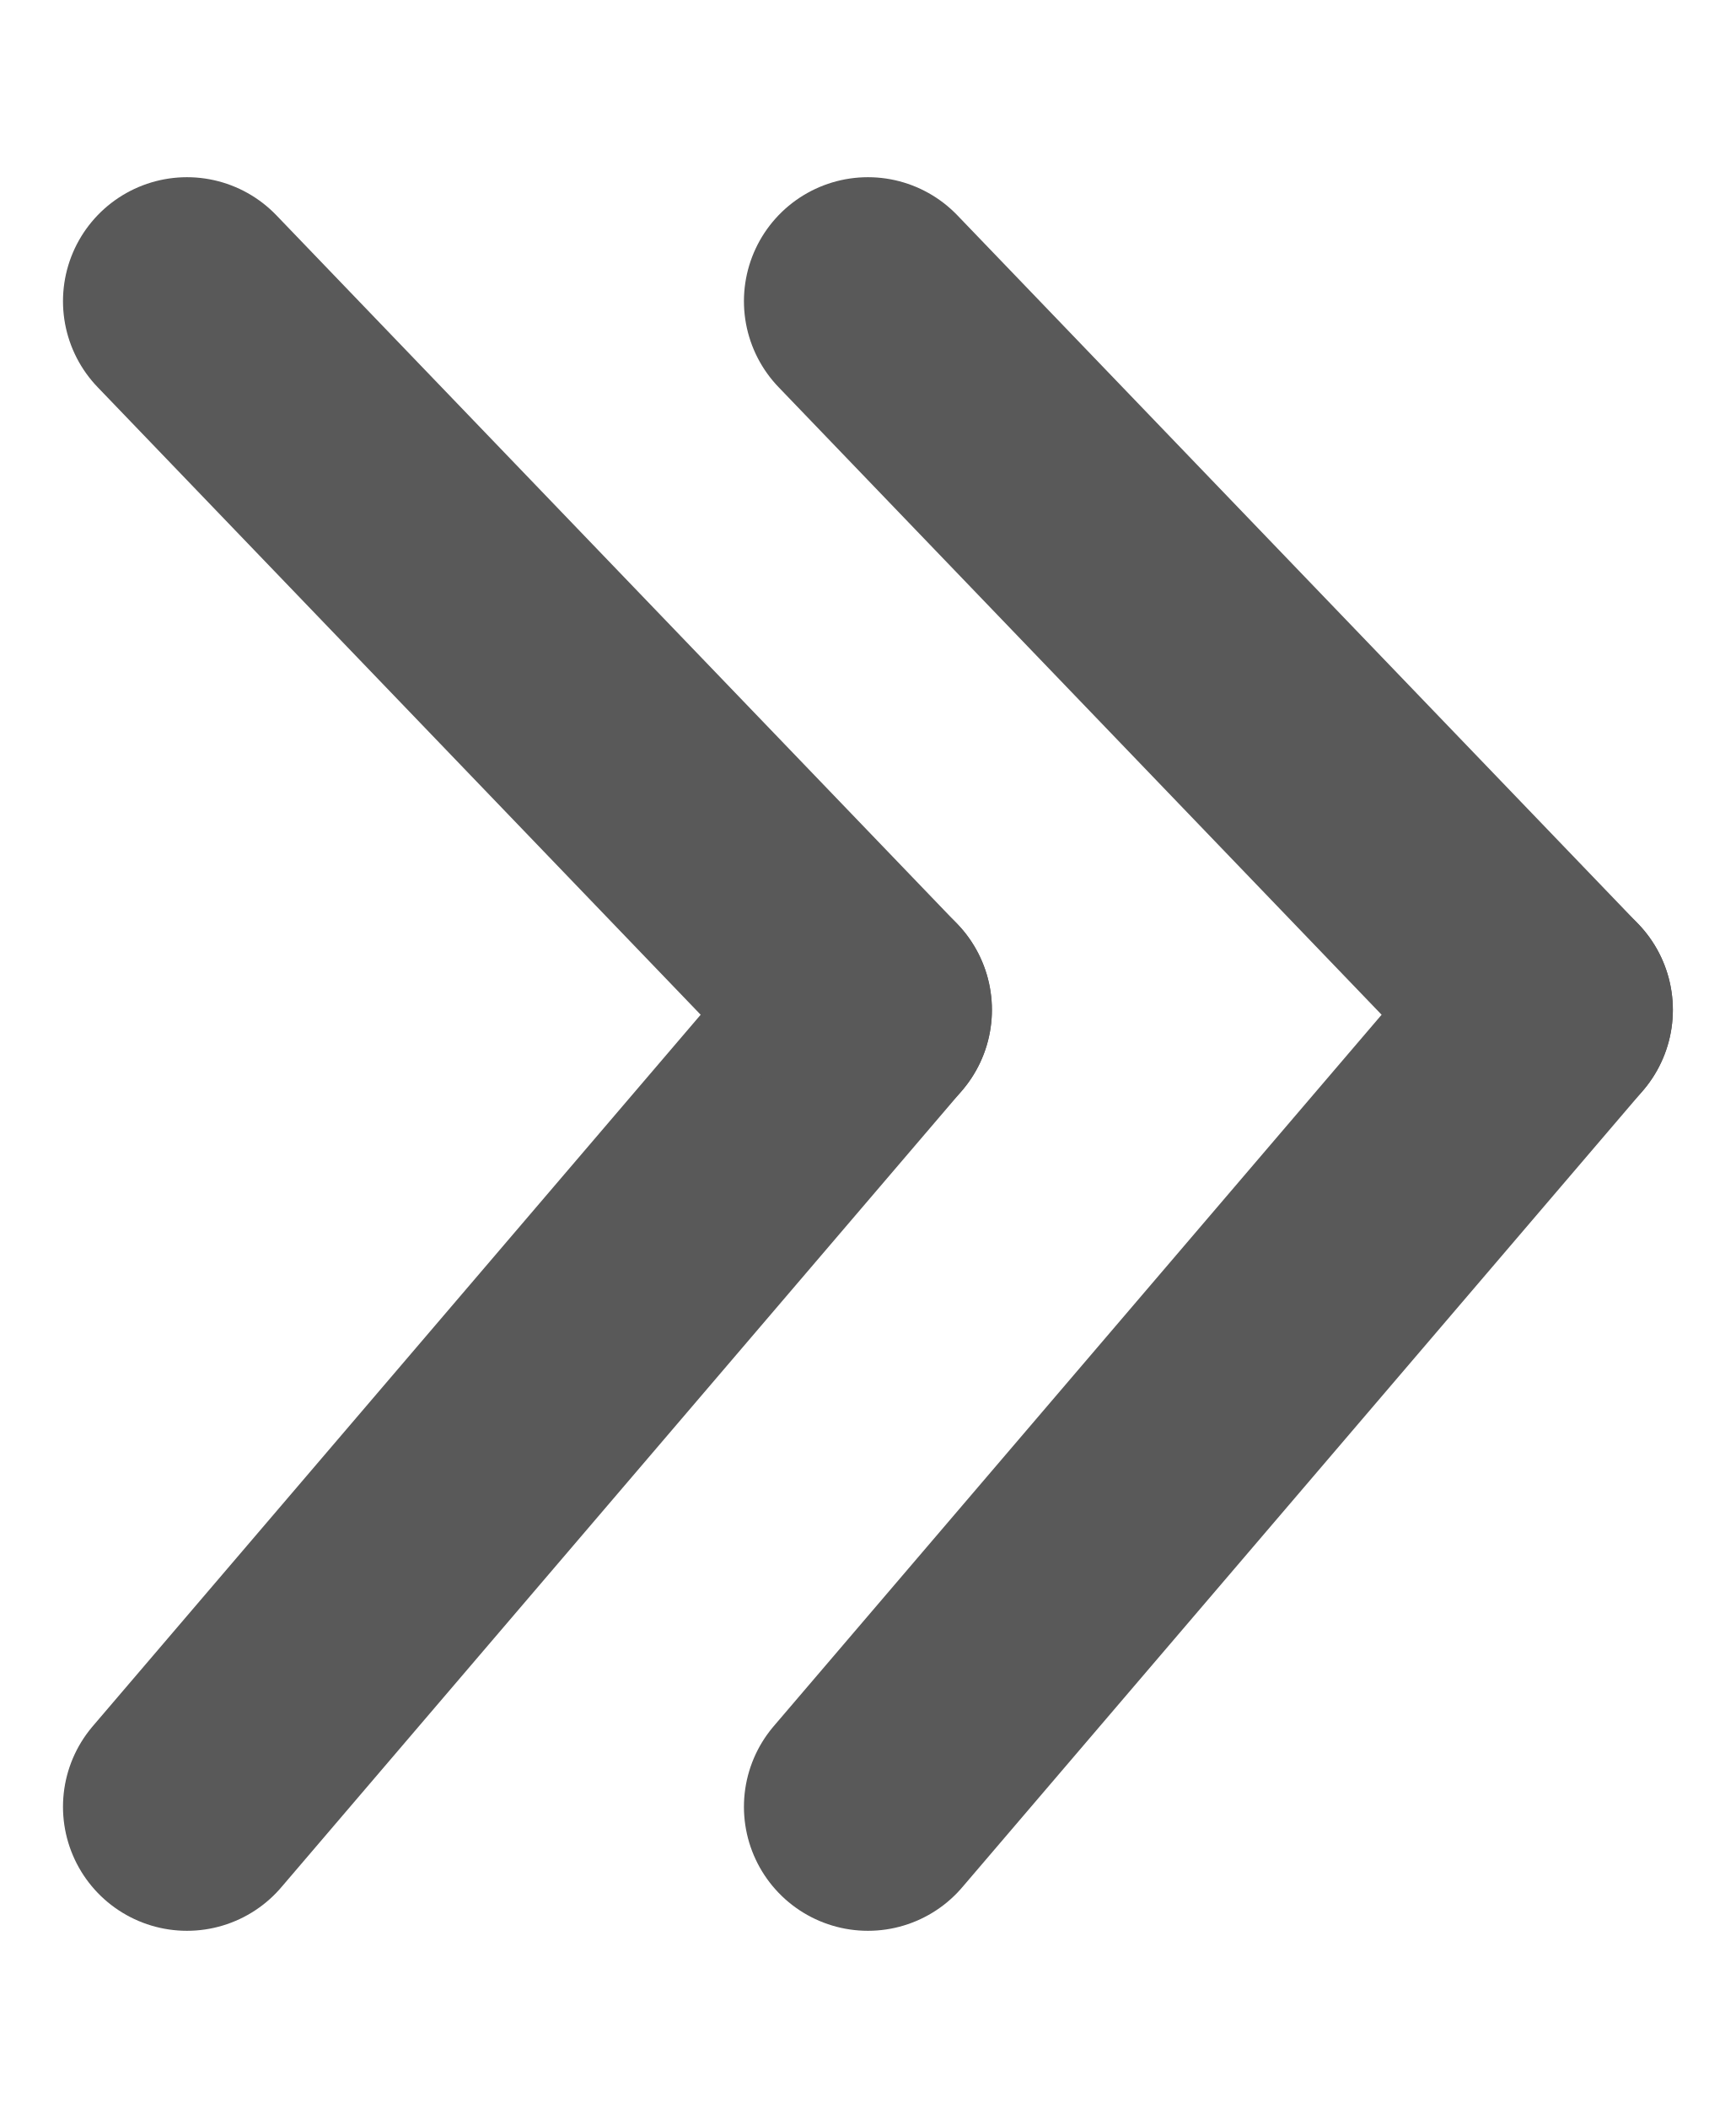
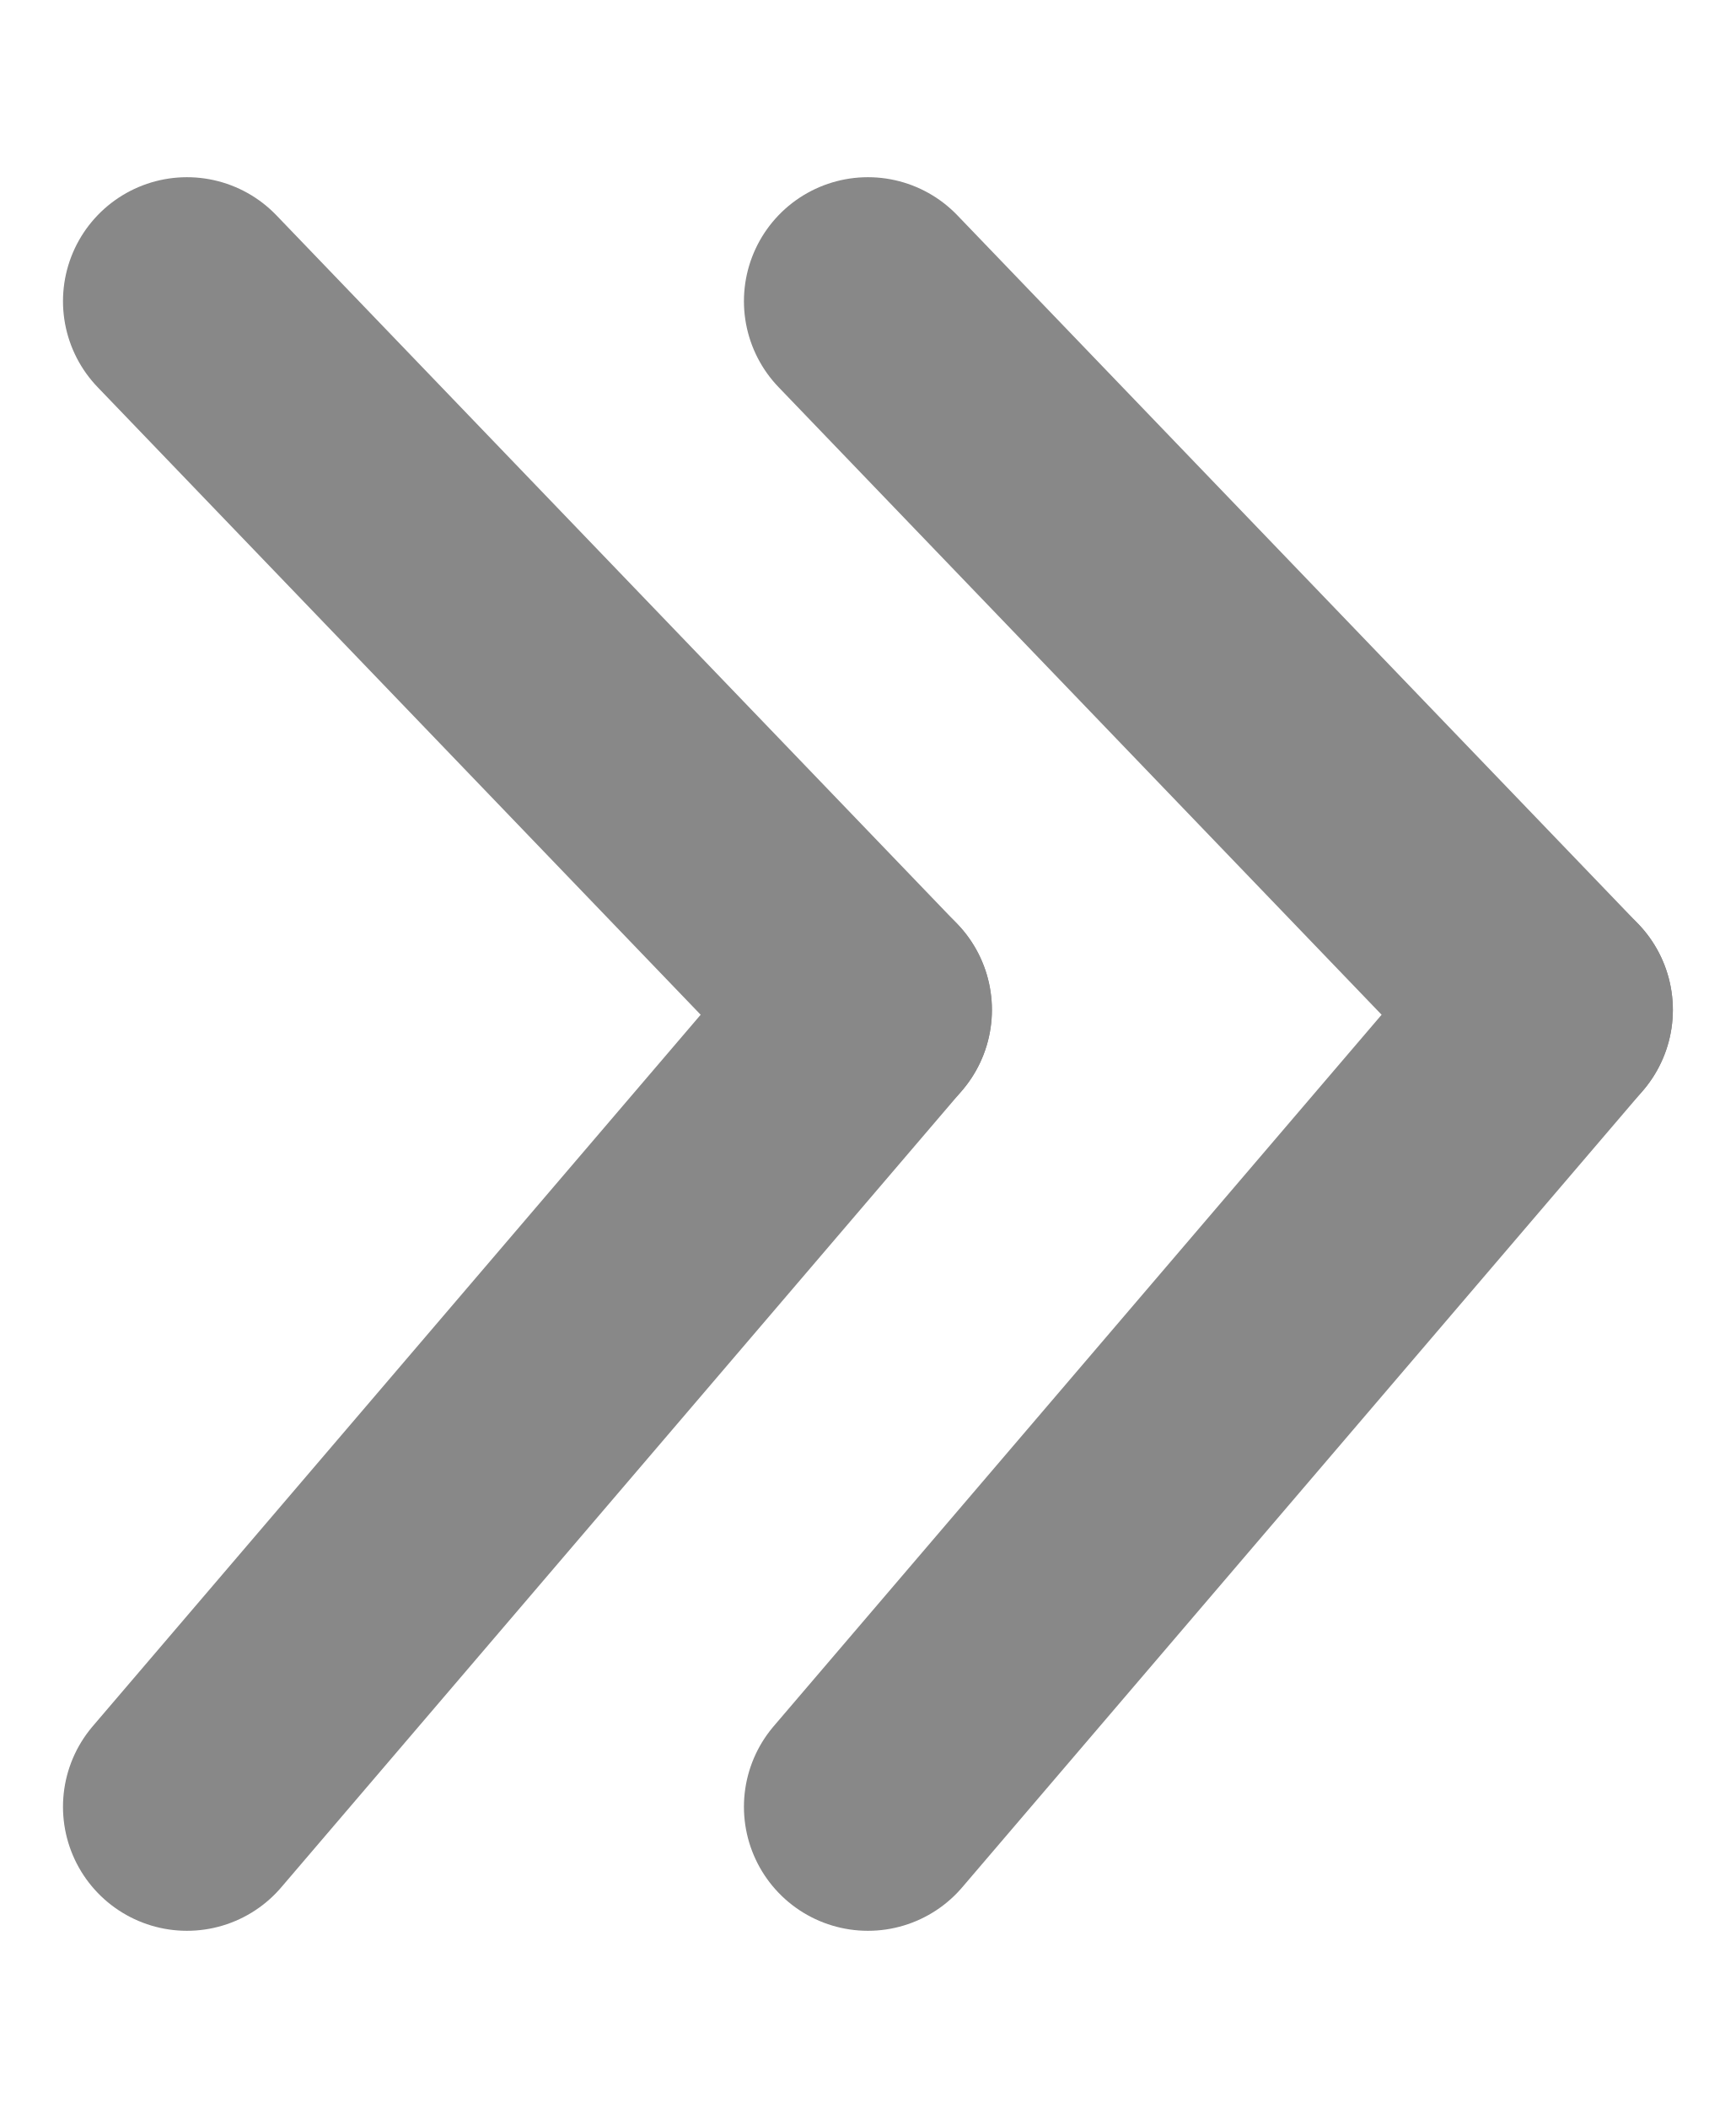
<svg xmlns="http://www.w3.org/2000/svg" width="14" height="17" viewBox="0 0 14 17" fill="none">
-   <path d="M12.492 8.144L7 14.571" stroke="#595959" stroke-width="2" stroke-linecap="round" />
-   <path d="M12.492 8.144L7 2.429" stroke="#595959" stroke-width="2" stroke-linecap="round" />
-   <path d="M7 8.144L1.508 14.571" stroke="#595959" stroke-width="2" stroke-linecap="round" />
-   <path d="M7 8.144L1.508 2.429" stroke="#595959" stroke-width="2" stroke-linecap="round" />
+   <path d="M12.492 8.144L7 14.571" stroke="#888888" stroke-width="2" stroke-linecap="round" />
+   <path d="M12.492 8.144L7 2.429" stroke="#888888" stroke-width="2" stroke-linecap="round" />
+   <path d="M7 8.144L1.508 14.571" stroke="#888888" stroke-width="2" stroke-linecap="round" />
+   <path d="M7 8.144L1.508 2.429" stroke="#888888" stroke-width="2" stroke-linecap="round" />
</svg>
